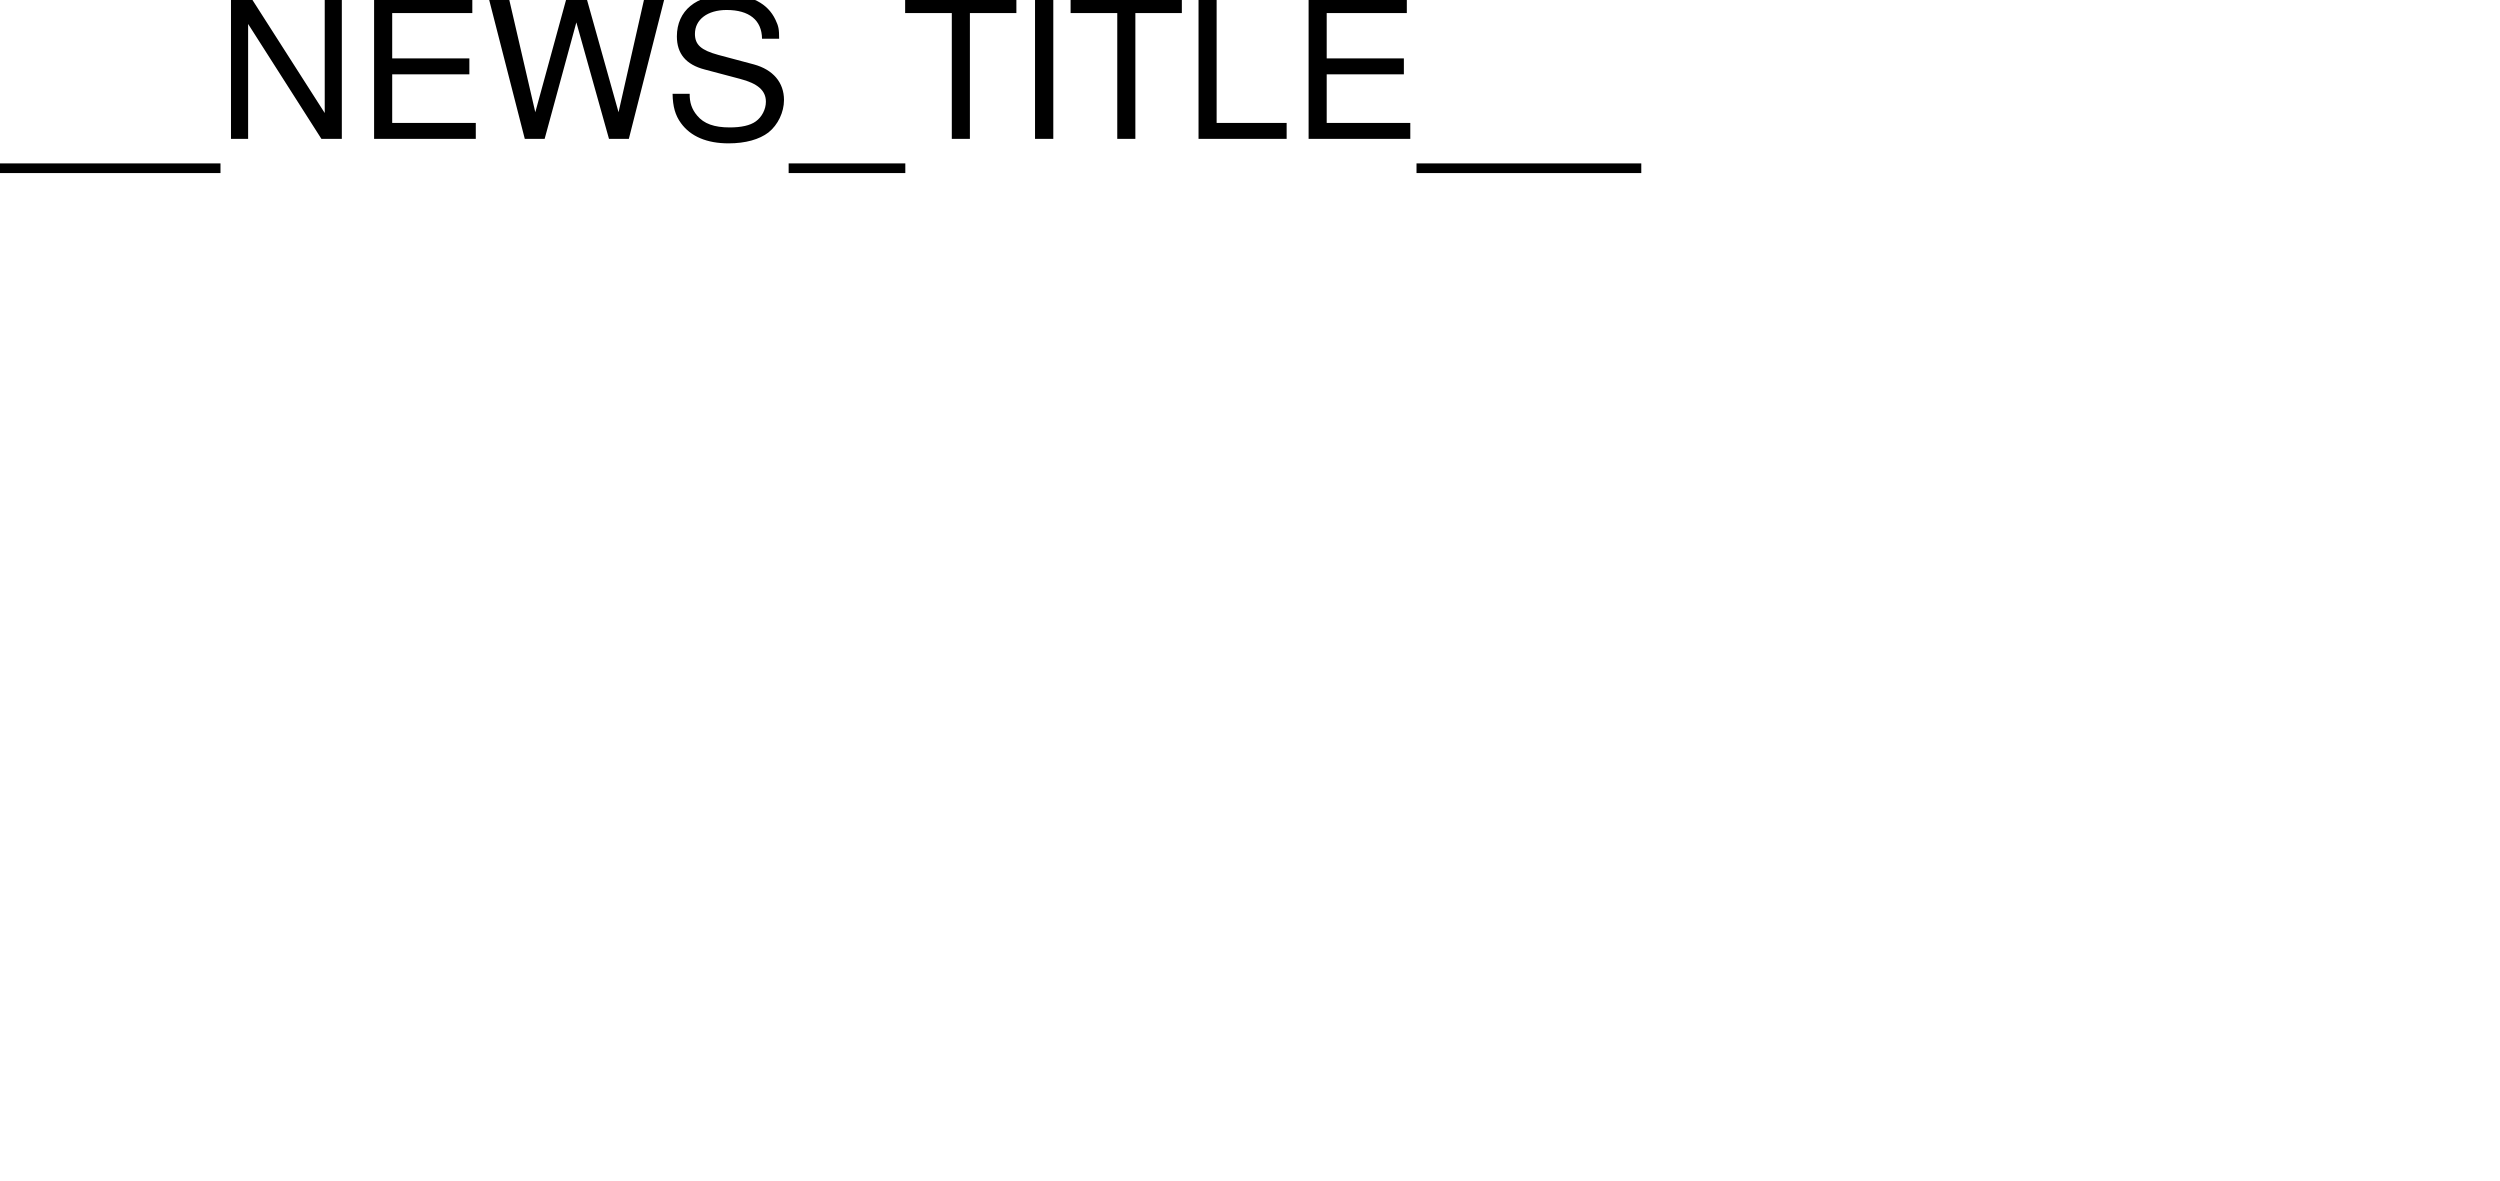
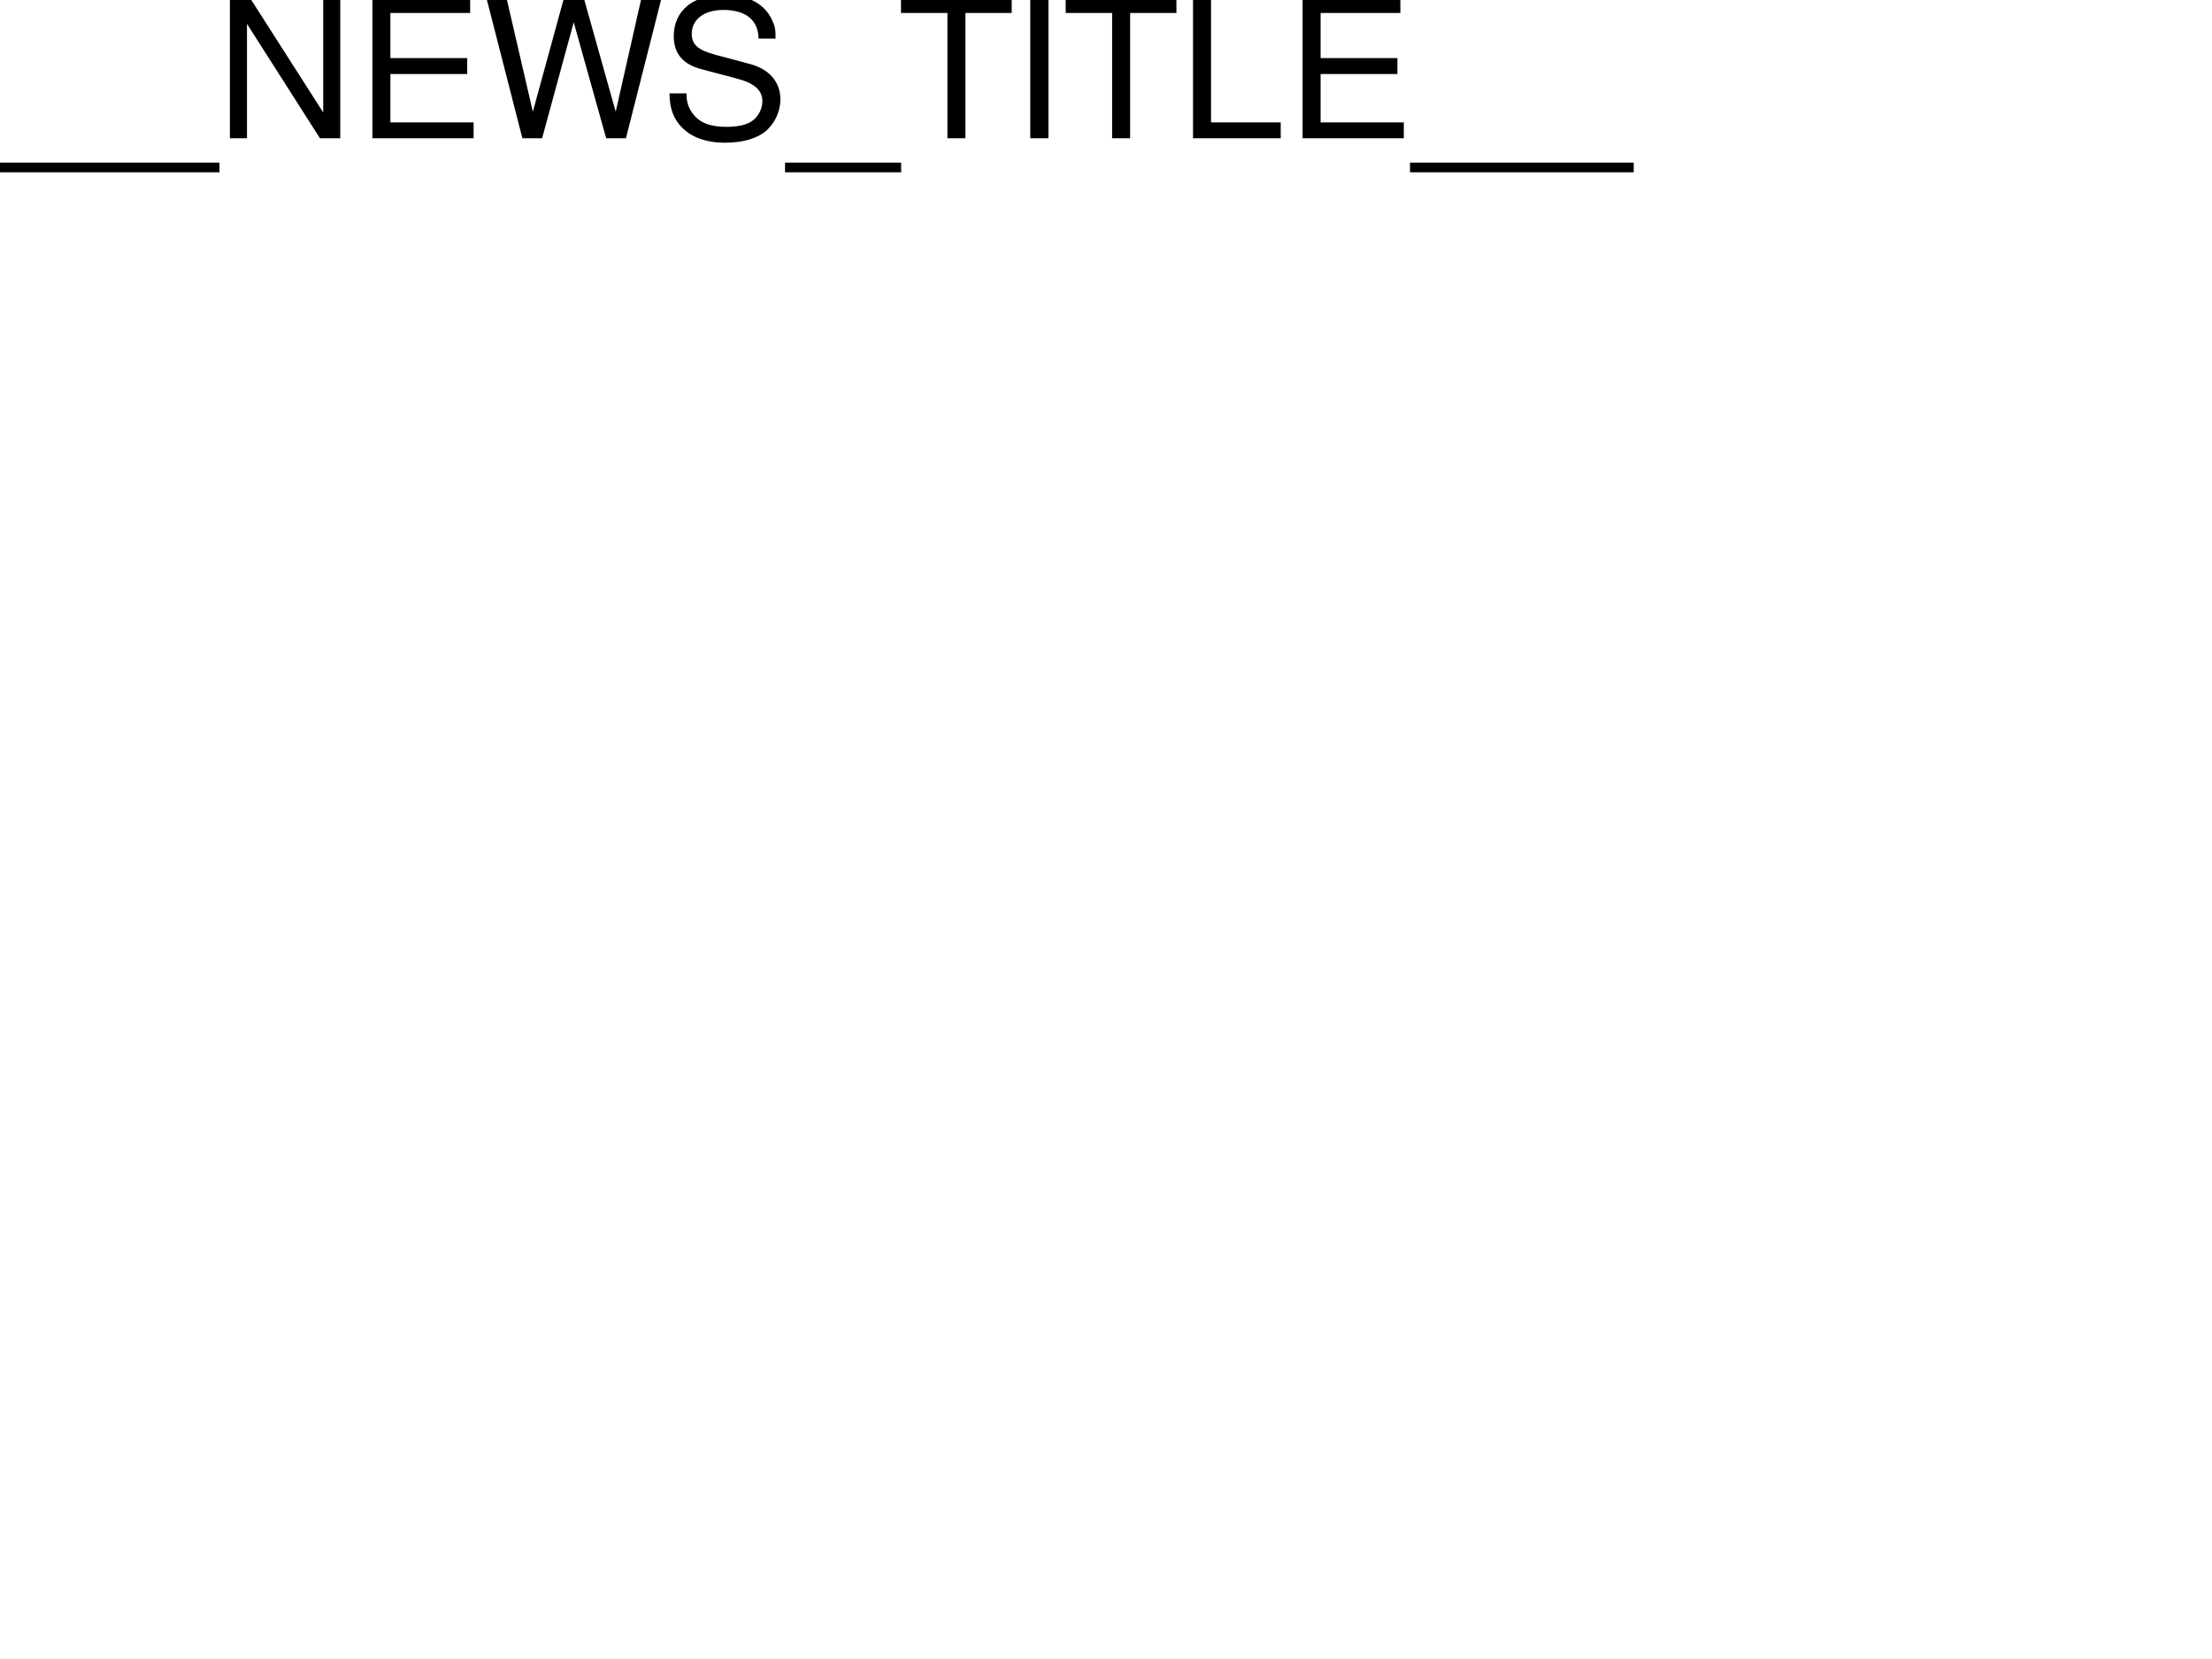
<svg width="800" height="600">
  <style>

  svg {
    font-family: "Helvetica", "Arial", sans-serif;
-     height: 425px;
-     margin: 25px;
-     width: 900px;
+     height: 600;
+     margin: 0px;
+     width: 800px;
  }

  .type {
    fill: #888;
    text-anchor: middle;
  }

  .shape {
    fill: #eee;
    stroke: #ccc;
  }

</style>
-   <text id="rectWrap" class="wrap" y="50px" font-size="70">
+   <text id="rectWrap" class="wrap" y="50px" font="Courier" font-size="70">
    __NEWS_TITLE__
  </text>
</svg>
